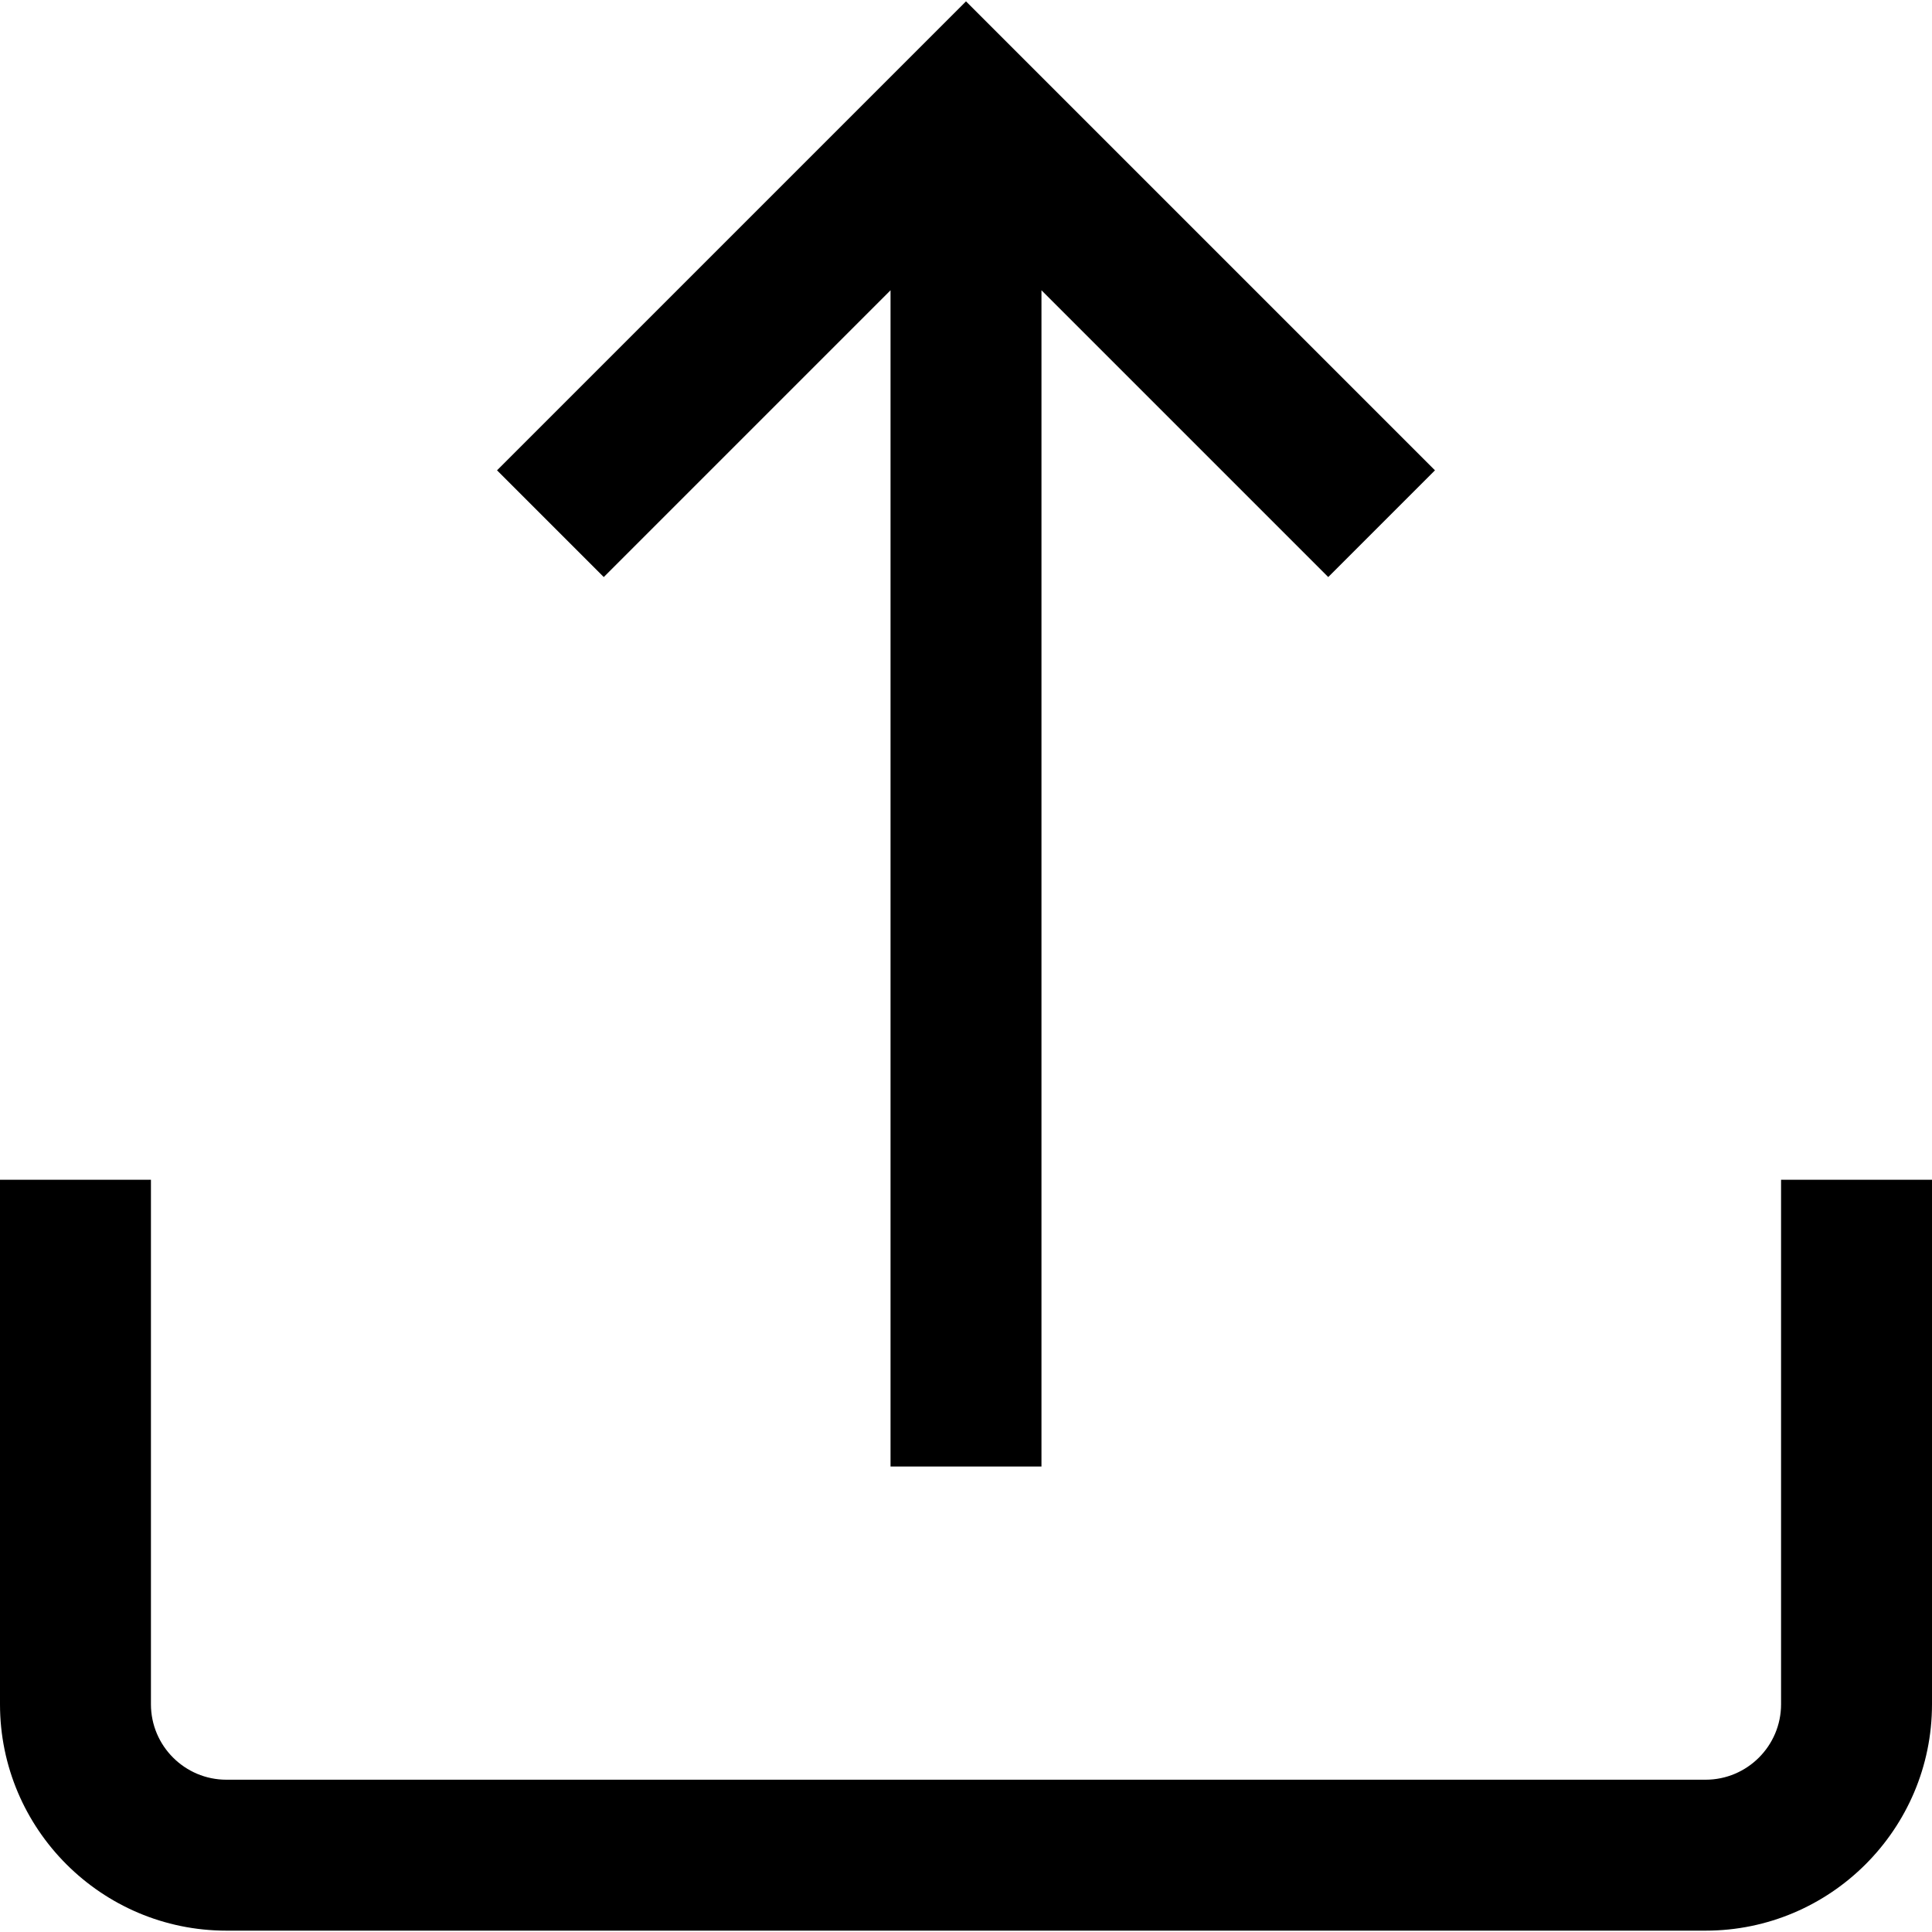
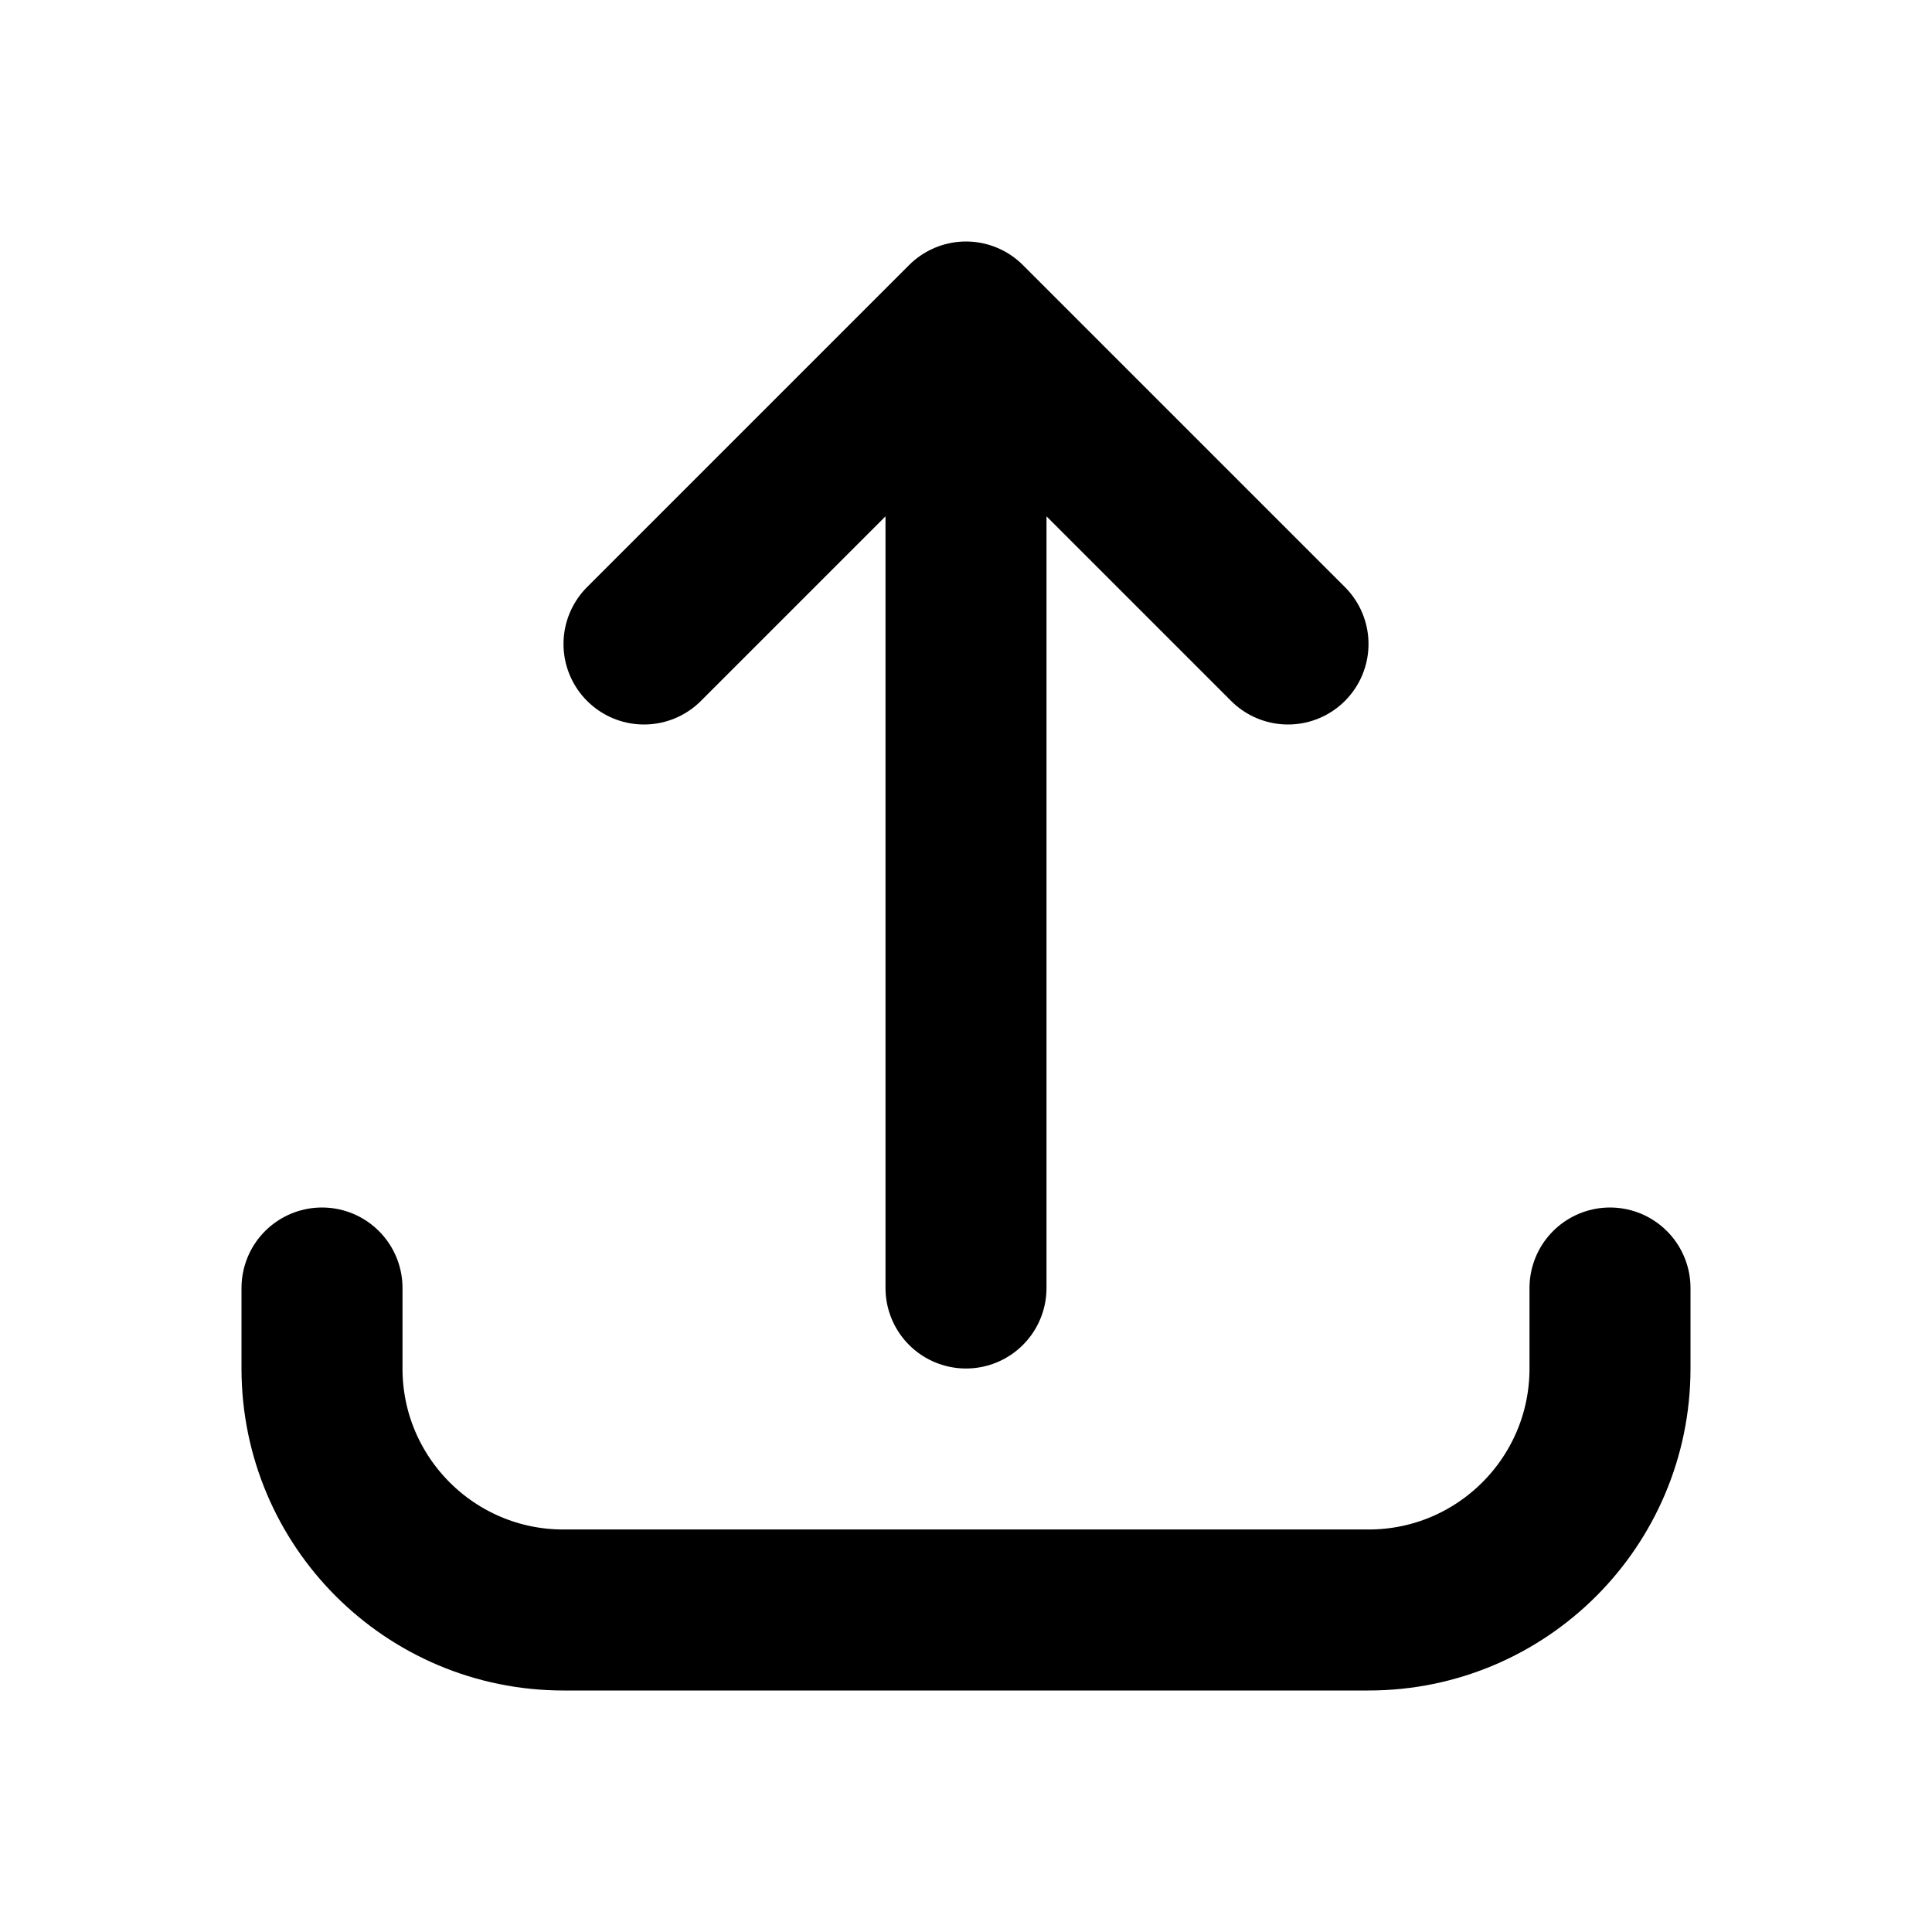
- <svg xmlns="http://www.w3.org/2000/svg" version="1.1" id="Capa_1" x="0px" y="0px" viewBox="0 0 512 512" style="enable-background:new 0 0 512 512;" xml:space="preserve">
-   <g>
-     <g>
-       <path d="M472,312.642v139c0,11.028-8.972,20-20,20H60c-11.028,0-20-8.972-20-20v-139H0v139c0,33.084,26.916,60,60,60h392    c33.084,0,60-26.916,60-60v-139H472z" />
-     </g>
-   </g>
-   <g>
-     <g>
-       <polygon points="256,0.358 131.716,124.642 160,152.926 236,76.926 236,388.642 276,388.642 276,76.926 352,152.926     380.284,124.642   " />
-     </g>
-   </g>
-   <g>
- </g>
-   <g>
- </g>
-   <g>
- </g>
-   <g>
- </g>
-   <g>
- </g>
-   <g>
- </g>
-   <g>
- </g>
-   <g>
- </g>
-   <g>
- </g>
-   <g>
- </g>
-   <g>
- </g>
-   <g>
- </g>
-   <g>
- </g>
-   <g>
- </g>
-   <g>
- </g>
+ <svg fill="none" stroke-linecap="round" stroke-linejoin="round" stroke-width="2" stroke="currentColor" viewBox="0 0 24 24">
+   <path d="M4 16v1a3 3 0 003 3h10a3 3 0 003-3v-1m-4-8l-4-4m0 0L8 8m4-4v12" />
</svg>
